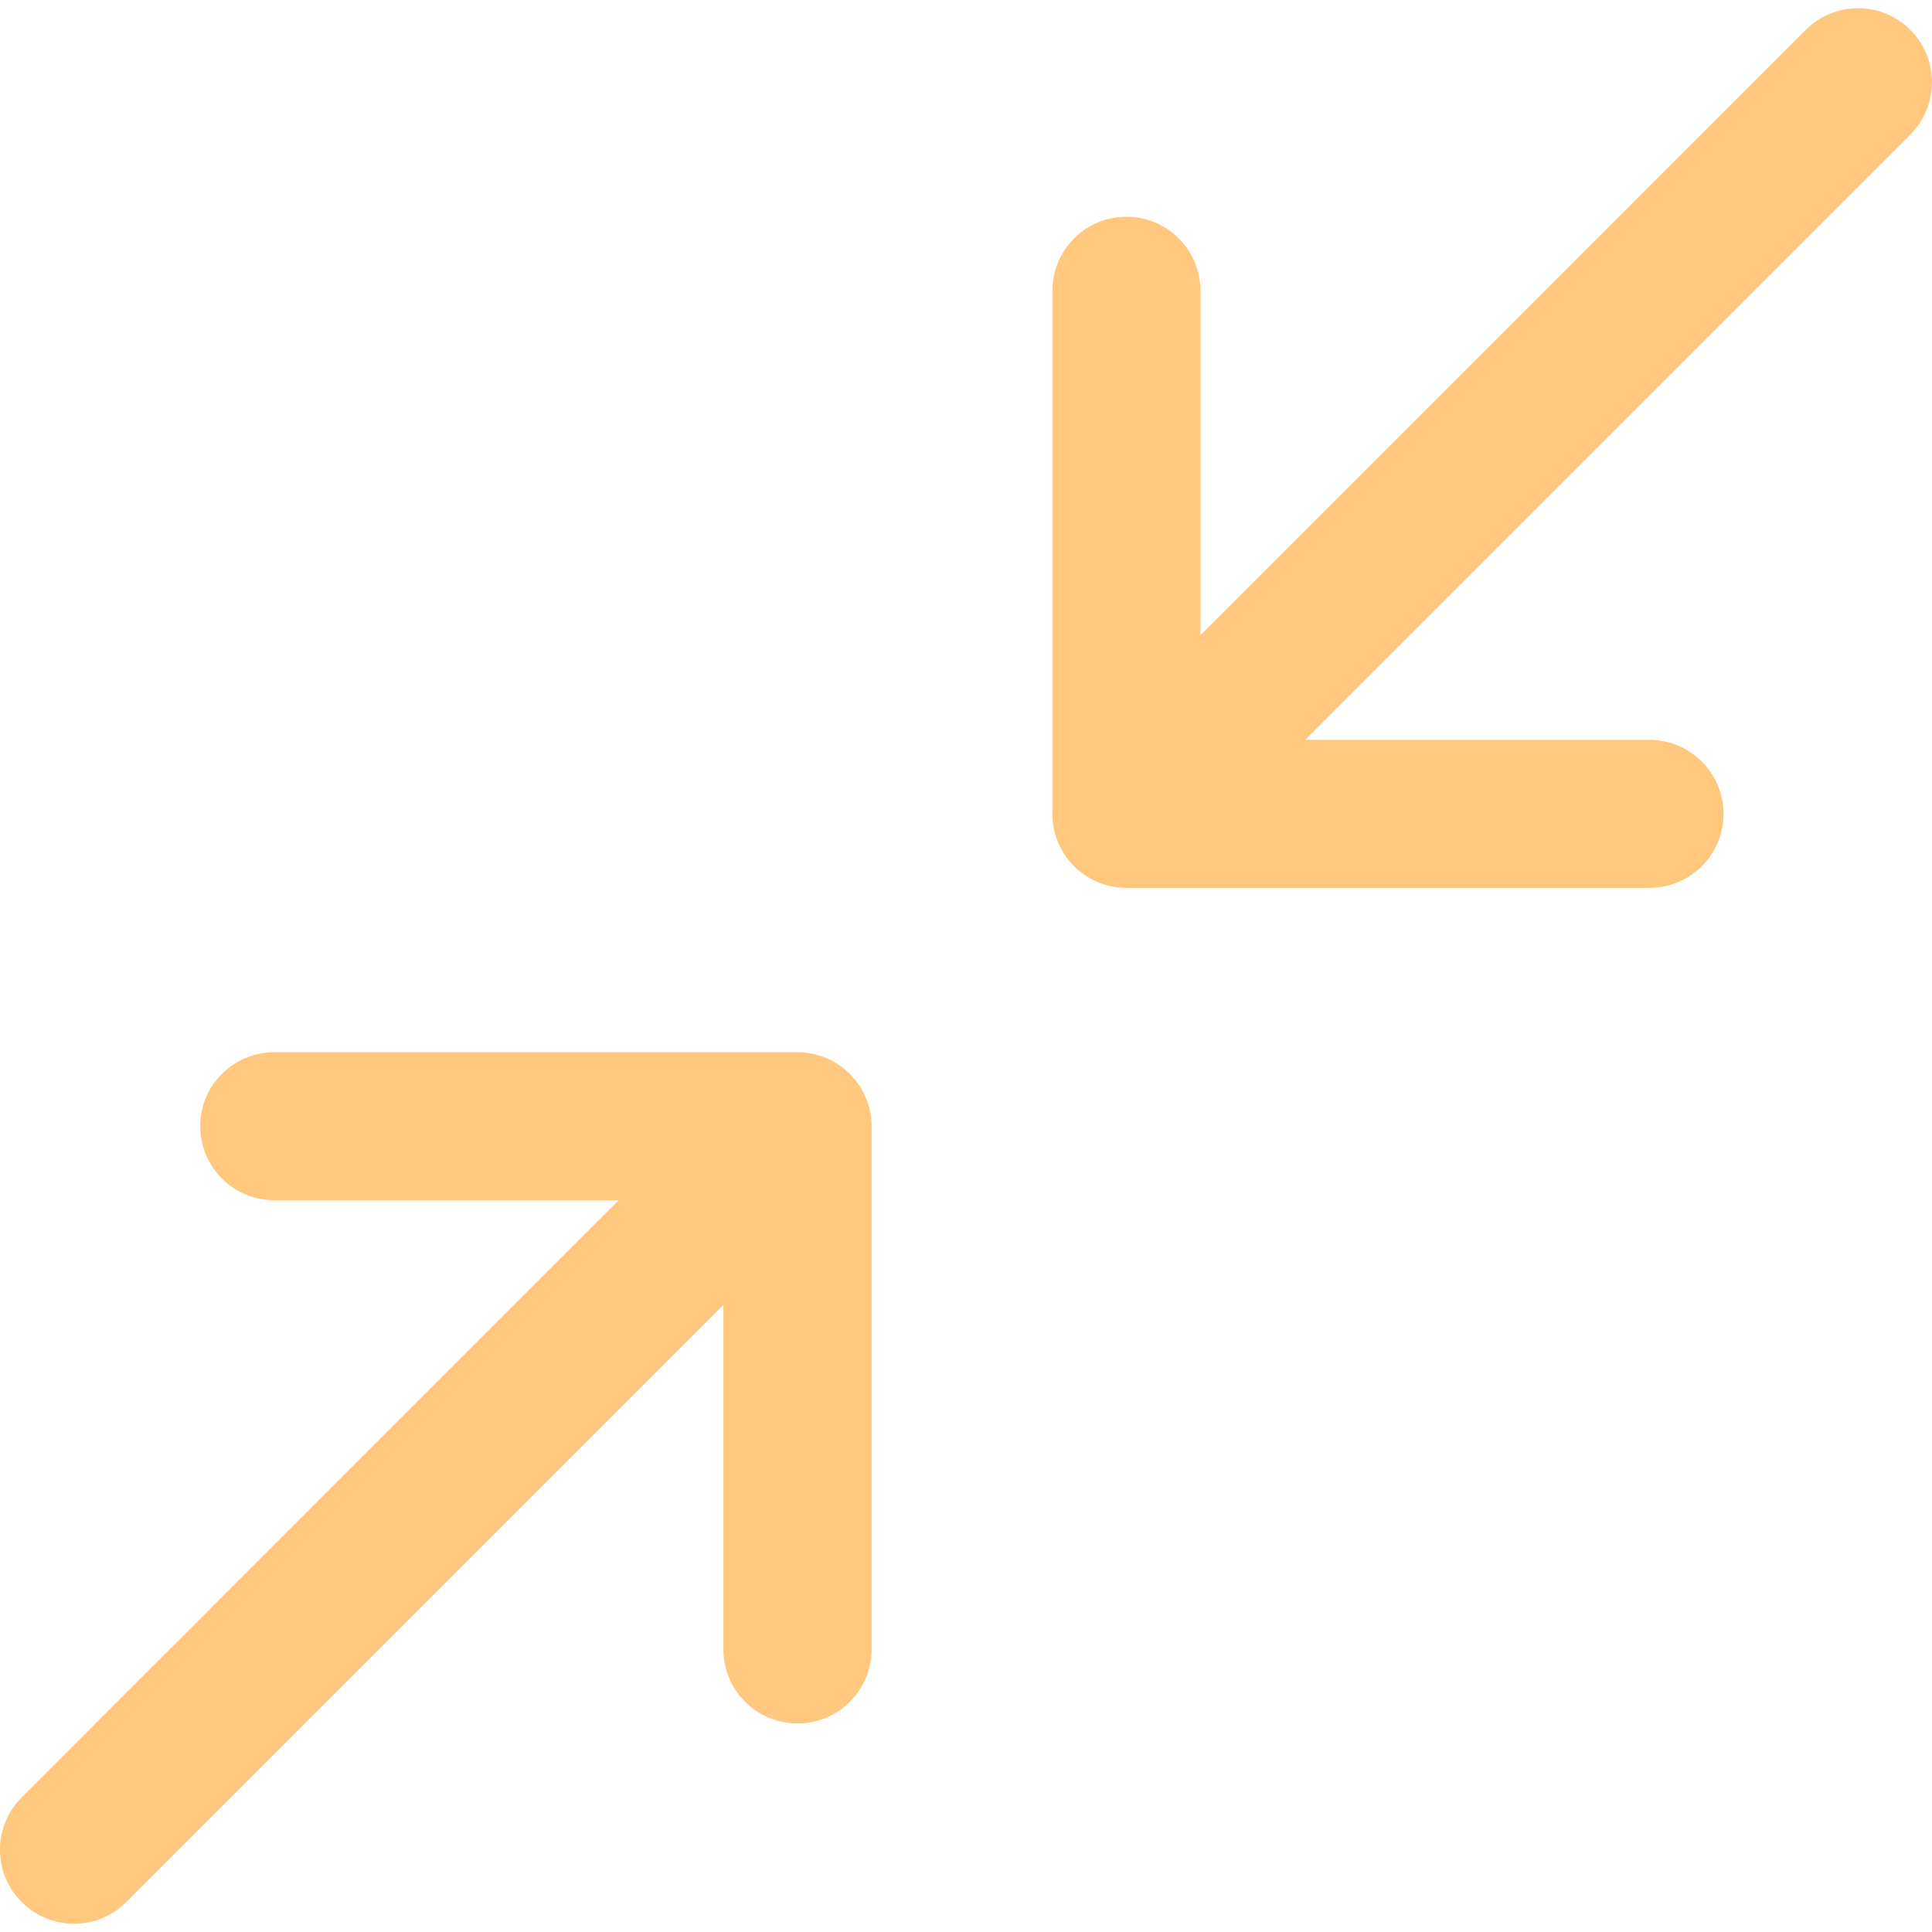
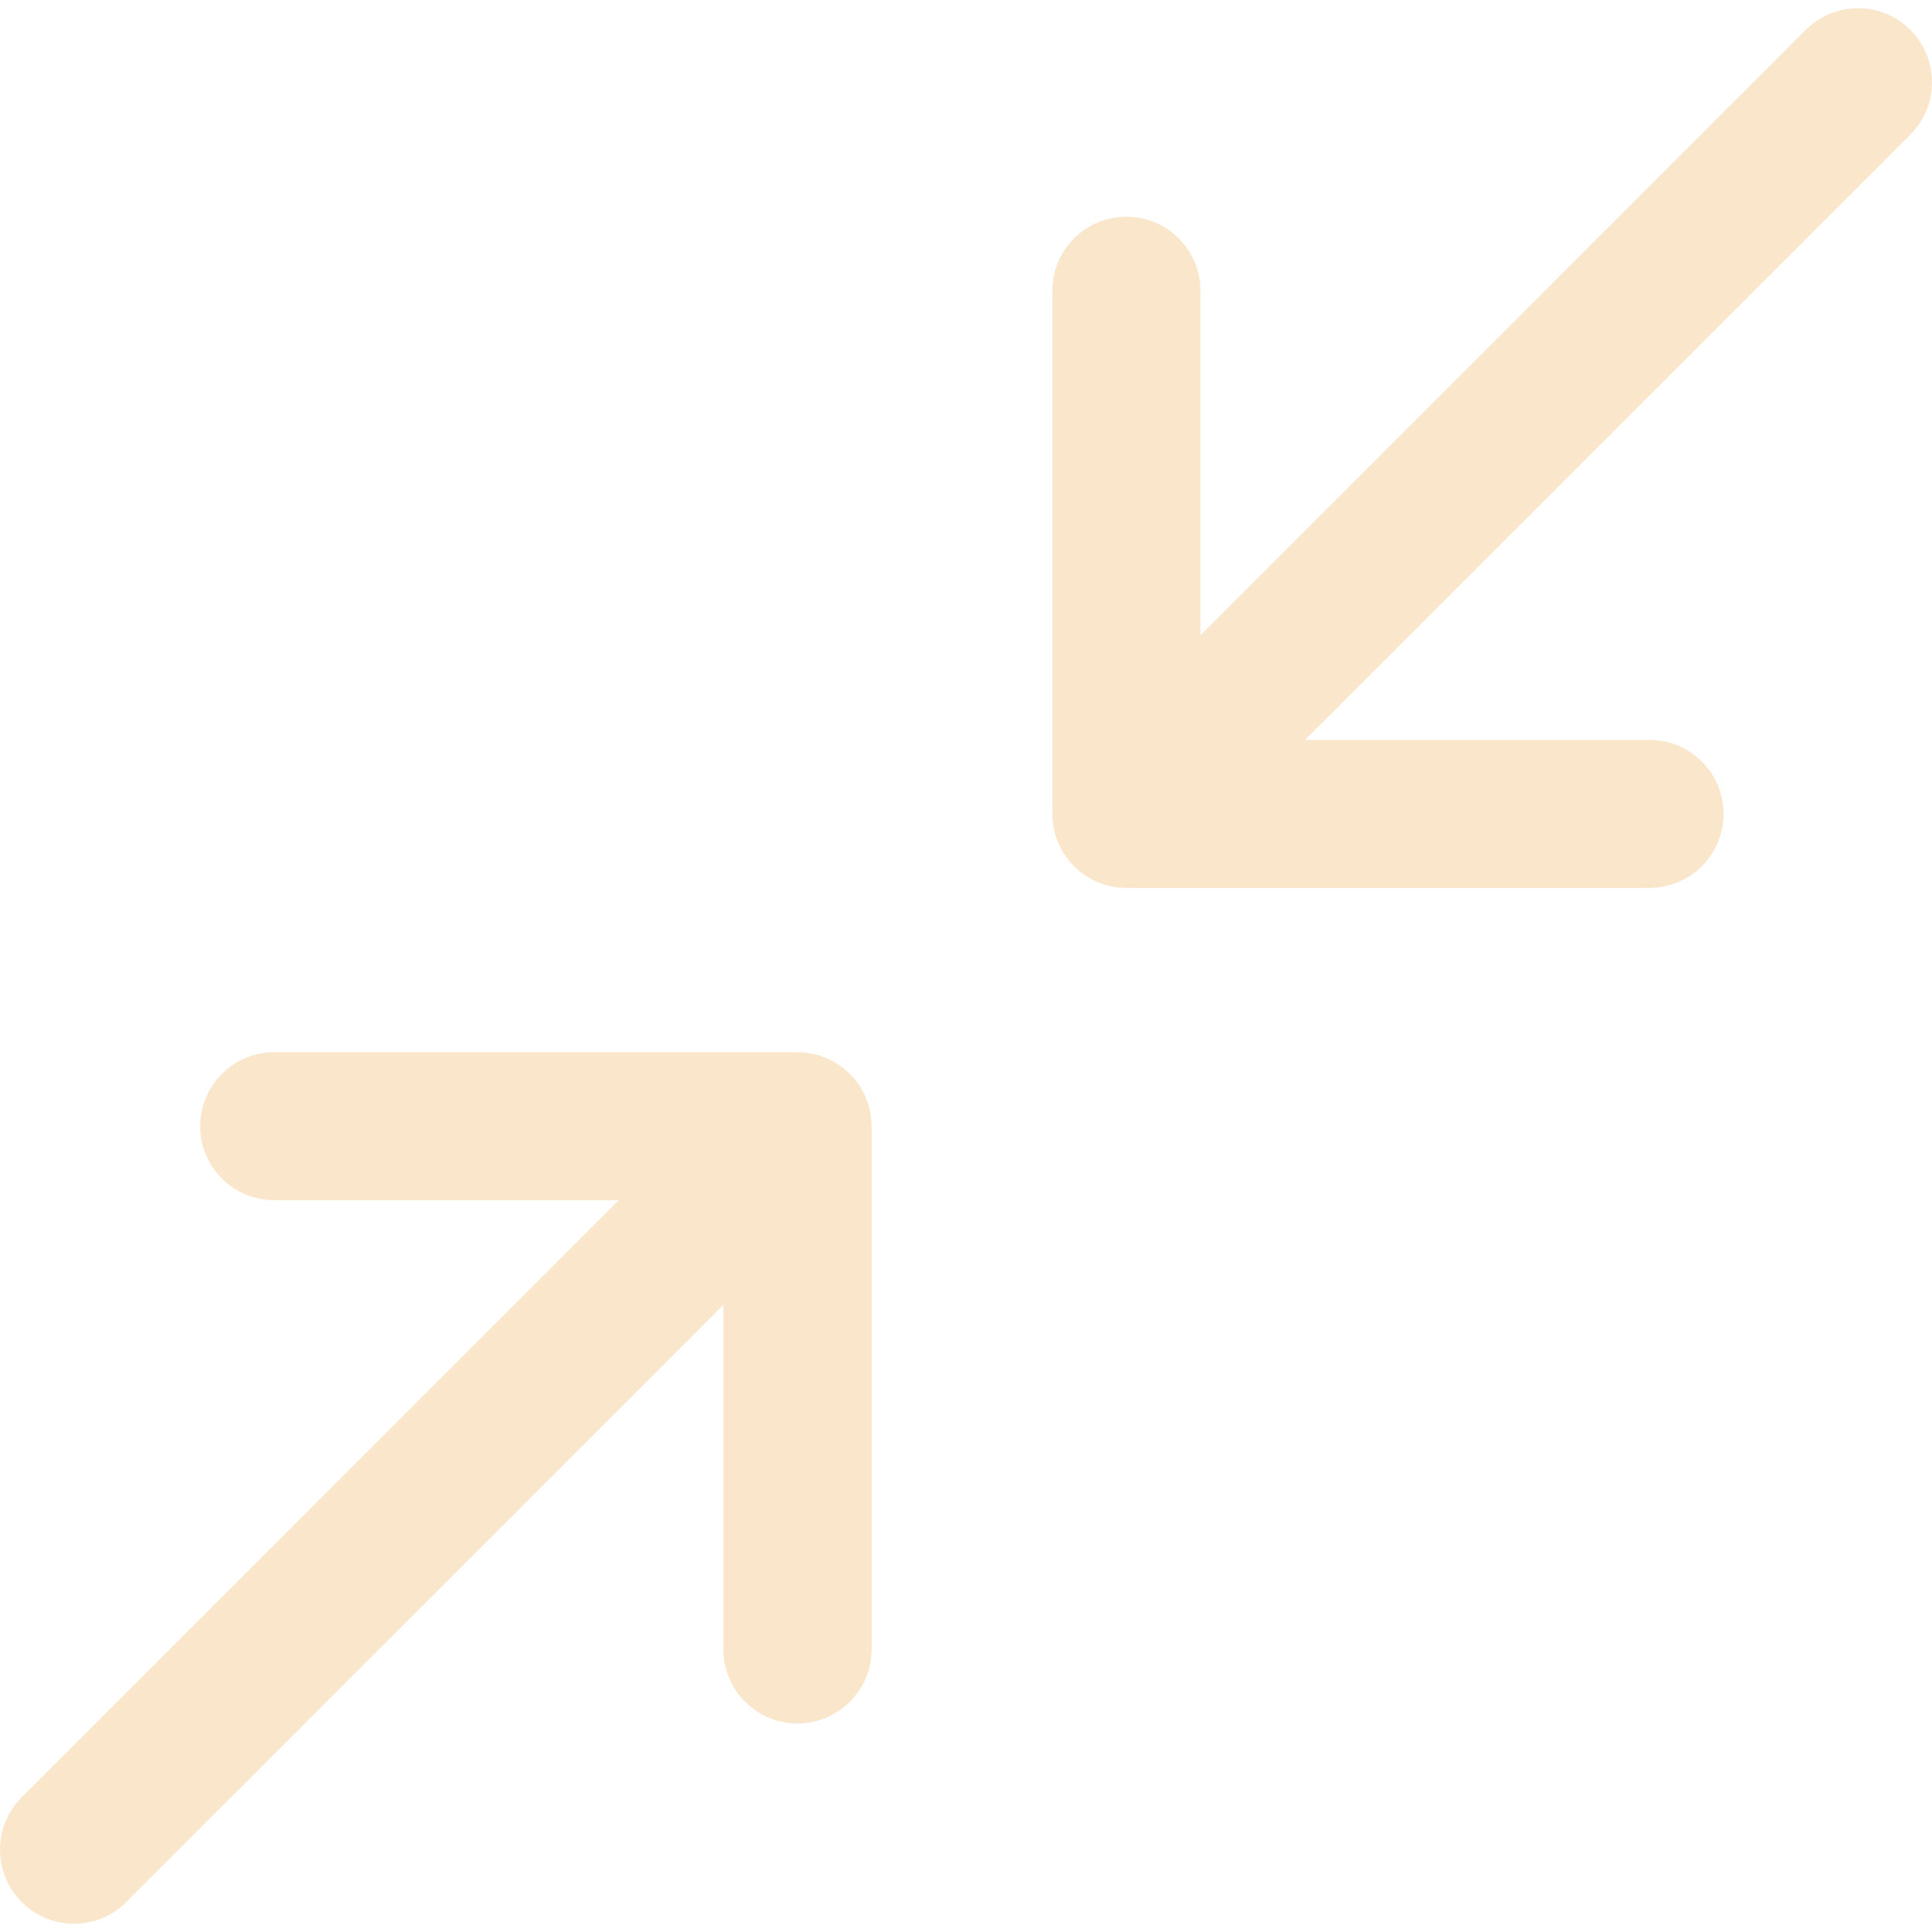
<svg xmlns="http://www.w3.org/2000/svg" enable-background="new 0 0 32 32" height="32px" id="Layer_1" version="1.0" viewBox="0 0 32 32" width="32px" xml:space="preserve">
-   <path fill="#FFC87E" d="M14.436,18.655v8.665c0,0.677-0.549,1.226-1.227,1.226s-1.227-0.548-1.227-1.226v-5.707l-9.891,9.891  c-0.238,0.239-0.553,0.359-0.867,0.359c-0.313,0-0.625-0.12-0.865-0.359c-0.479-0.479-0.479-1.254,0-1.733l9.891-9.892H4.543  c-0.678,0-1.227-0.548-1.227-1.225c0-0.676,0.549-1.226,1.227-1.226h8.666C13.887,17.43,14.436,17.979,14.436,18.655z M31.641,0.495  c-0.477-0.479-1.252-0.479-1.732,0L19.883,10.522V4.815c0-0.677-0.549-1.225-1.227-1.225c-0.676,0-1.225,0.548-1.225,1.225v8.665  c0,0.677,0.549,1.226,1.225,1.226h8.664c0.678,0,1.227-0.549,1.227-1.226s-0.549-1.225-1.227-1.225h-5.705L31.641,2.229  C32.119,1.75,32.119,0.975,31.641,0.495z" />
+   <path fill="#fae6cb" d="M14.436,18.655v8.665c0,0.677-0.549,1.226-1.227,1.226s-1.227-0.548-1.227-1.226v-5.707l-9.891,9.891  c-0.238,0.239-0.553,0.359-0.867,0.359c-0.313,0-0.625-0.12-0.865-0.359c-0.479-0.479-0.479-1.254,0-1.733l9.891-9.892H4.543  c-0.678,0-1.227-0.548-1.227-1.225c0-0.676,0.549-1.226,1.227-1.226h8.666C13.887,17.43,14.436,17.979,14.436,18.655z M31.641,0.495  c-0.477-0.479-1.252-0.479-1.732,0L19.883,10.522V4.815c0-0.677-0.549-1.225-1.227-1.225c-0.676,0-1.225,0.548-1.225,1.225v8.665  c0,0.677,0.549,1.226,1.225,1.226h8.664c0.678,0,1.227-0.549,1.227-1.226s-0.549-1.225-1.227-1.225h-5.705L31.641,2.229  C32.119,1.75,32.119,0.975,31.641,0.495z" />
</svg>
